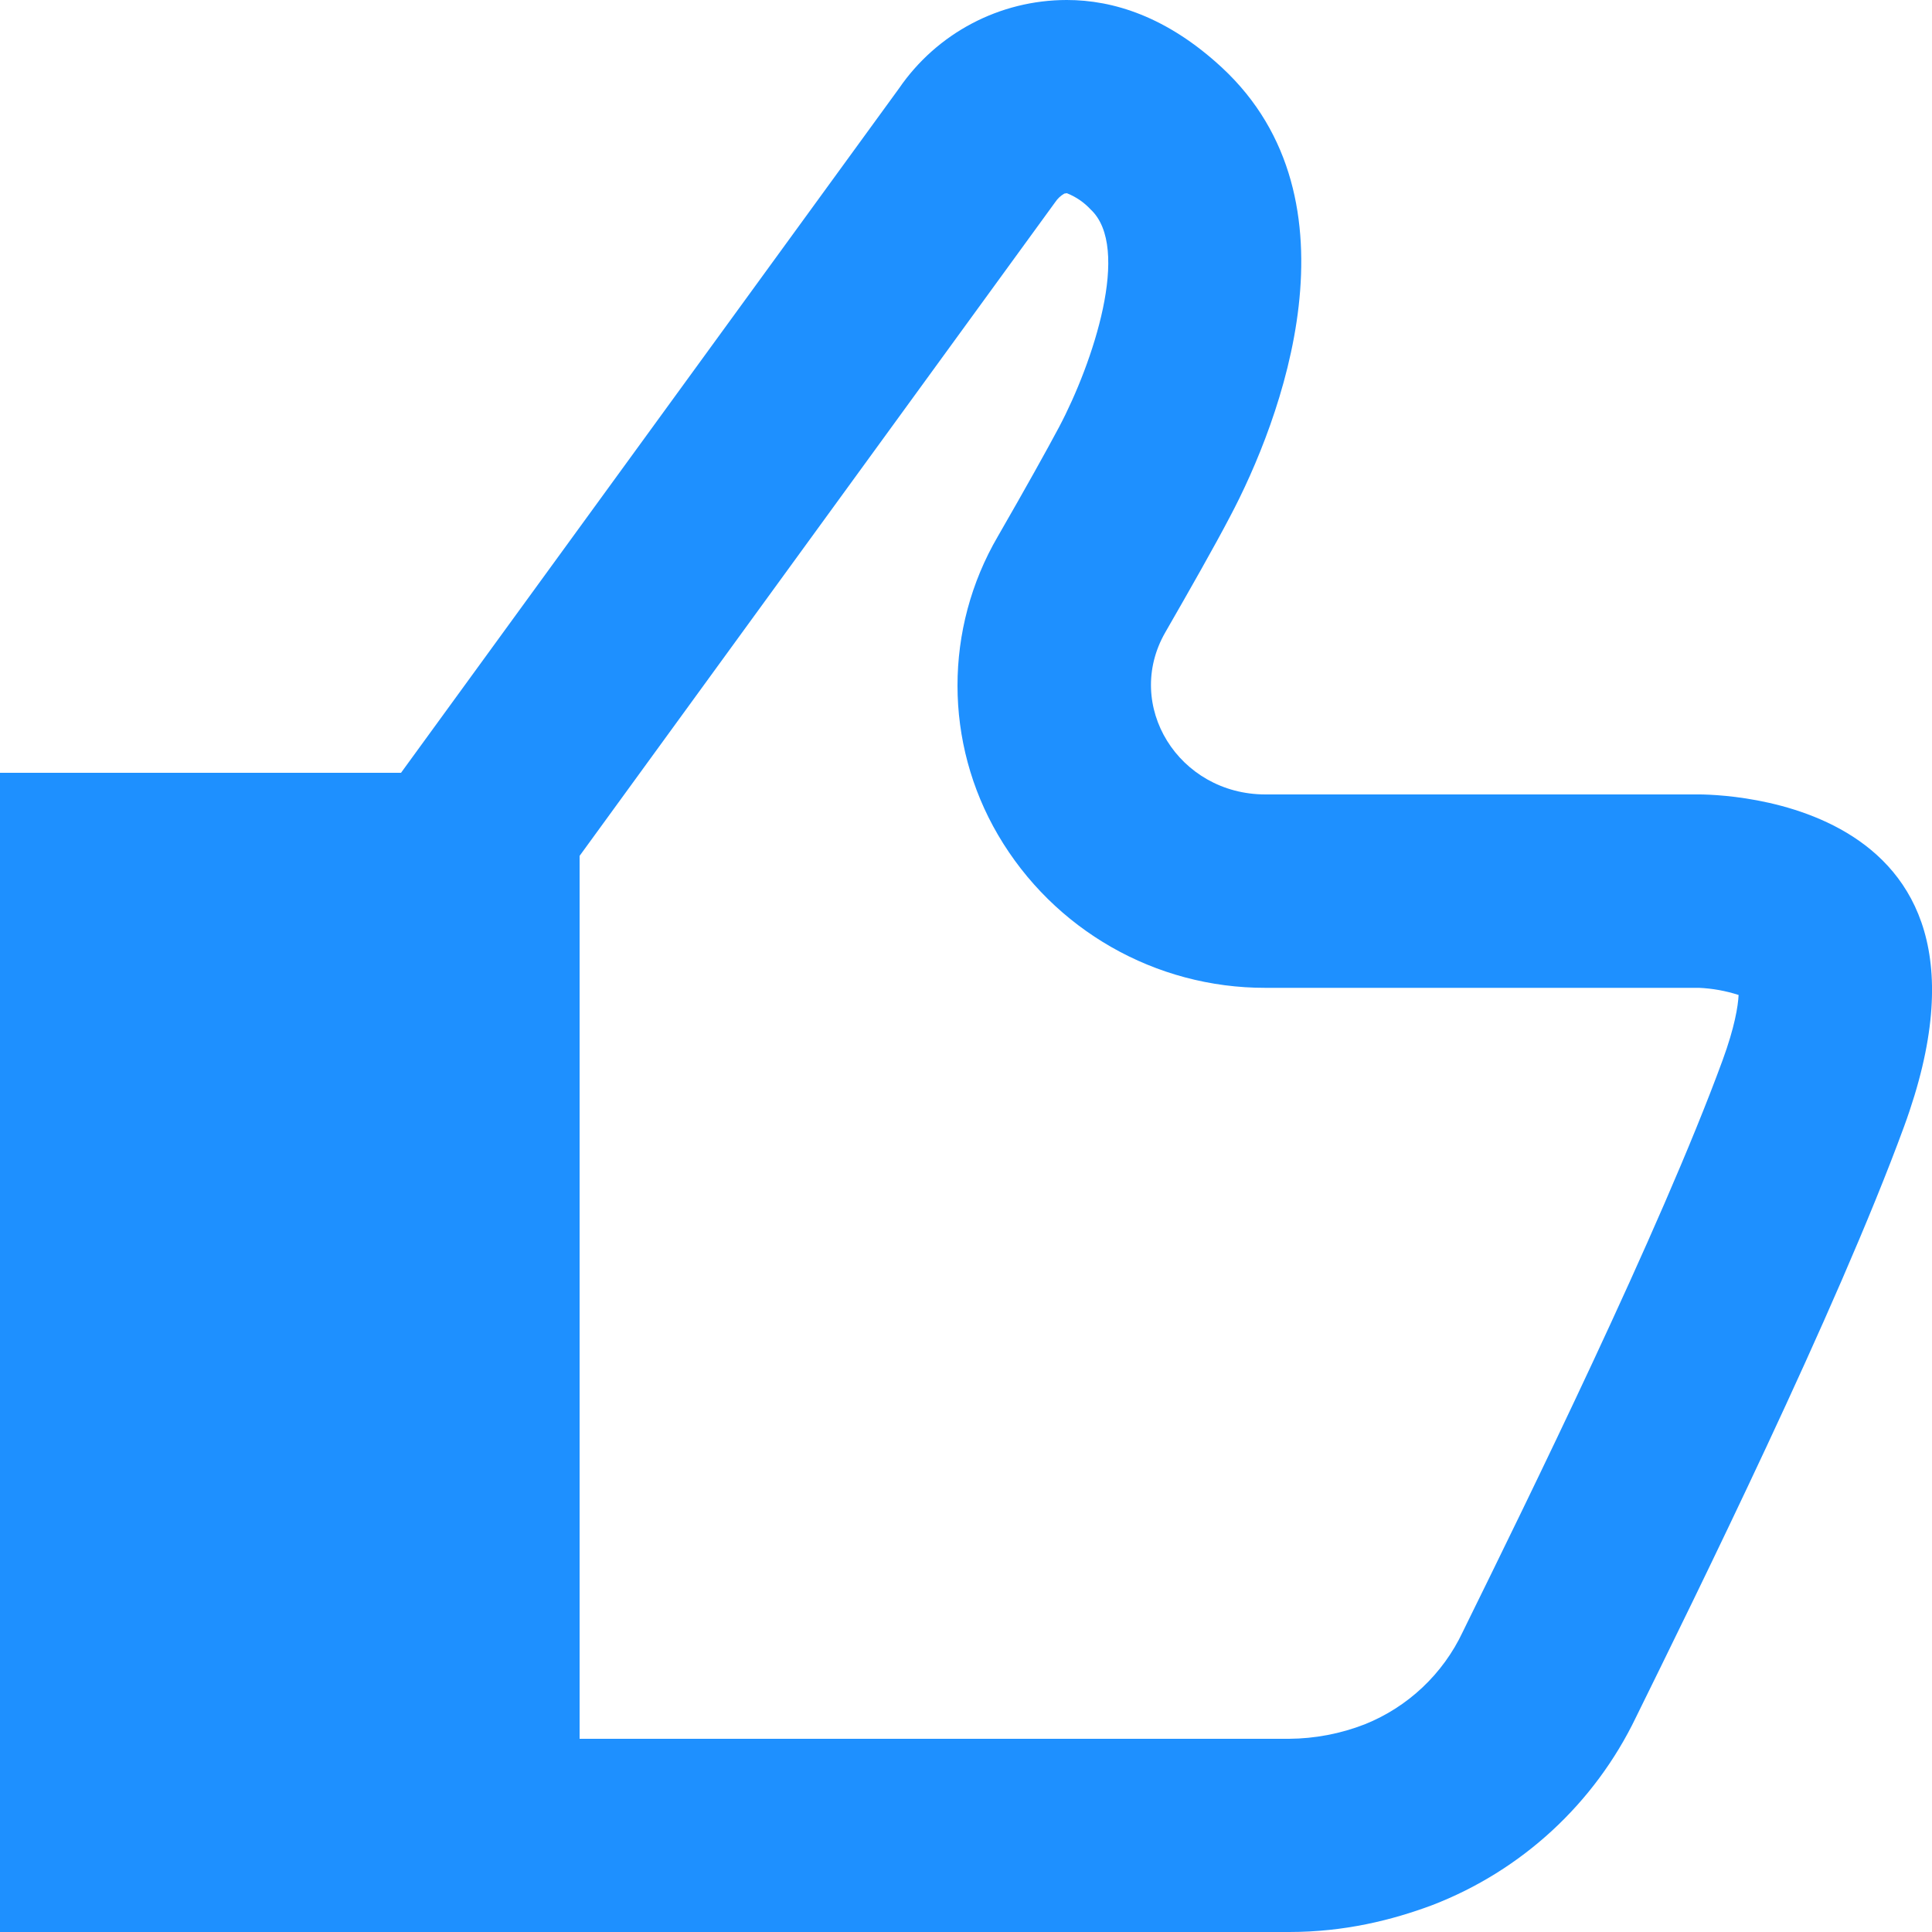
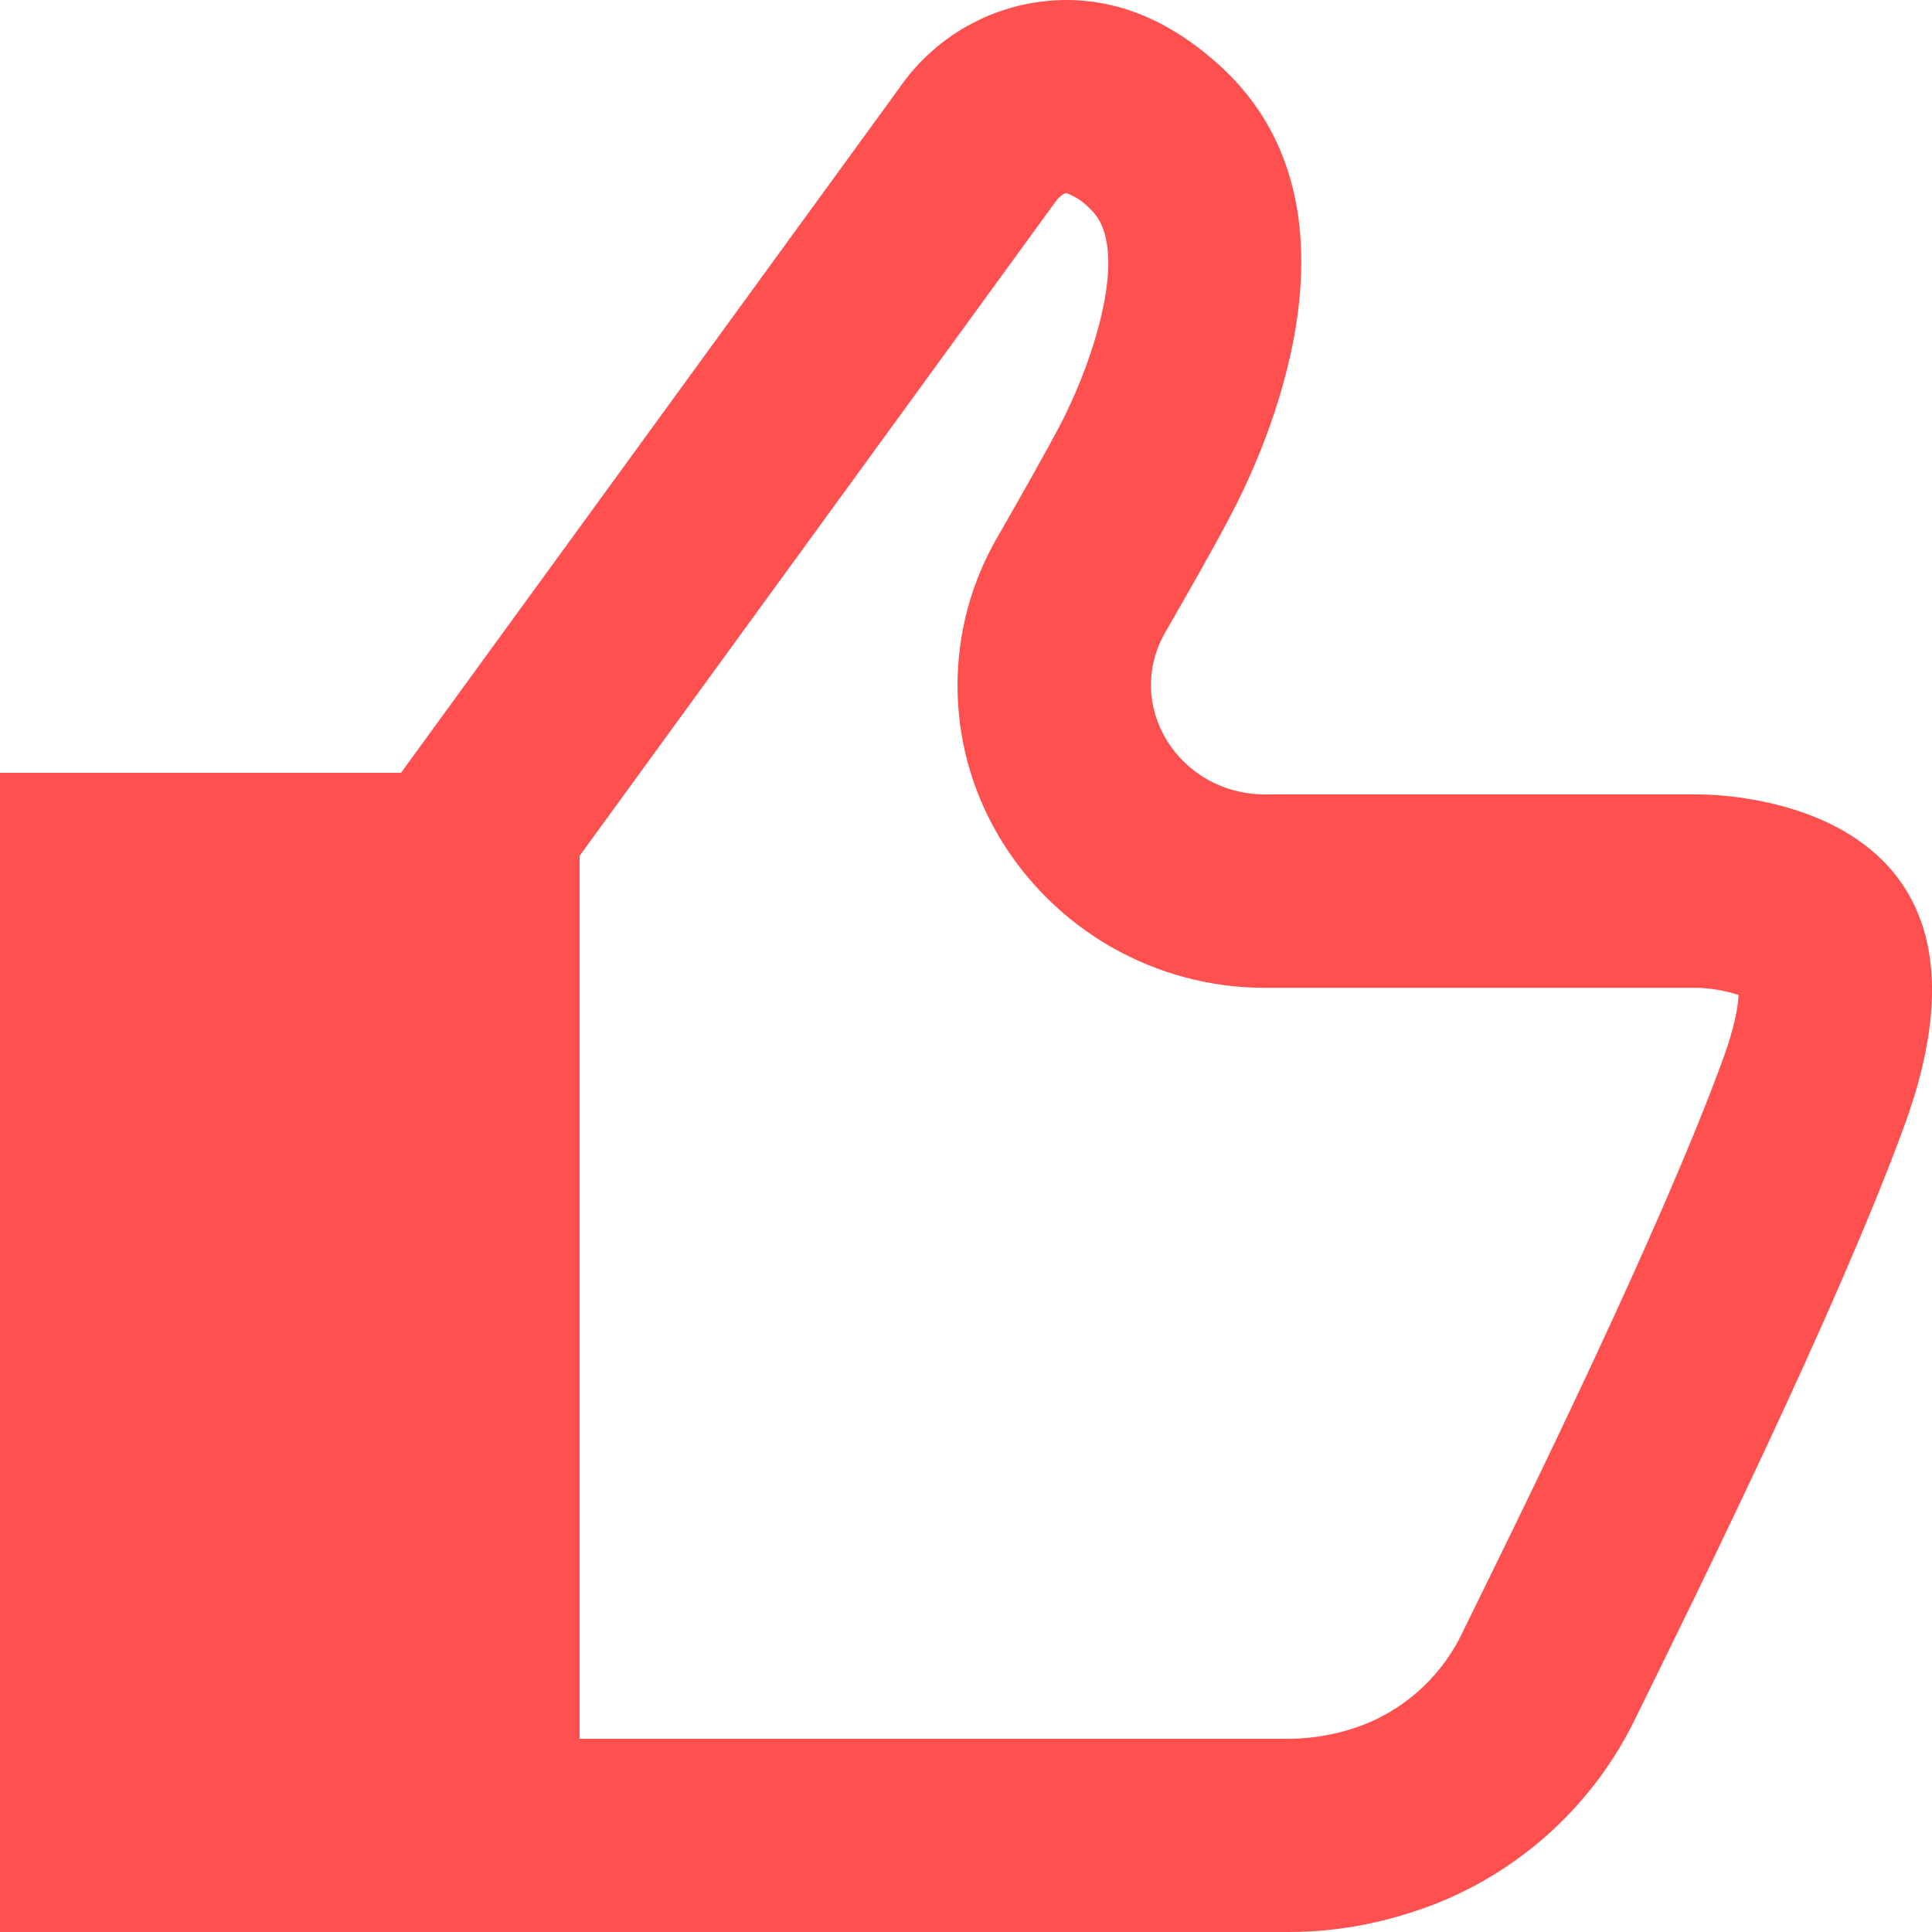
<svg xmlns="http://www.w3.org/2000/svg" width="10" height="10" viewBox="0 0 10 10">
  <g data-name="패스 410" style="stroke-linecap:round;stroke-linejoin:round;fill:none">
    <path d="M25.777 7.112H23.55a.567.567 0 0 1-.519-.838c.13-.226.256-.448.334-.6.265-.5.7-1.64-.04-2.327a1.069 1.069 0 0 0-1.672.107L19 7.1V13h4.672a2.106 2.106 0 0 0 .741-.138 1.945 1.945 0 0 0 1.055-.974c.3-.61 1.039-2.106 1.387-3.056.645-1.764-1.078-1.72-1.078-1.72z" style="stroke:none" transform="translate(-17 -3)" />
-     <path d="m22.522 4-.013.002a.14.14 0 0 0-.047.044L20 7.43v4.57h3.672a1.1 1.1 0 0 0 .392-.075.952.952 0 0 0 .507-.478l.021-.043c.3-.61 1.002-2.037 1.324-2.916.063-.172.08-.28.083-.338a.777.777 0 0 0-.205-.037H23.55a1.6 1.6 0 0 1-1.384-.791 1.531 1.531 0 0 1-.001-1.546c.144-.25.253-.446.317-.566.175-.331.375-.929.163-1.126A.336.336 0 0 0 22.522 4m0-1c.239 0 .517.085.803.35.74.687.305 1.828.04 2.327-.078.149-.204.371-.334.597-.216.377.069.838.519.838h2.227s1.725-.044 1.078 1.72c-.348.95-1.087 2.446-1.387 3.056a1.945 1.945 0 0 1-1.055.973c-.209.078-.455.139-.74.139H19V7.104l2.653-3.646A1.053 1.053 0 0 1 22.521 3z" style="fill:#1e90ff;stroke:none" transform="translate(-17 -3)" />
+     <path d="m22.522 4-.013.002a.14.14 0 0 0-.047.044L20 7.43v4.57h3.672a1.1 1.1 0 0 0 .392-.075.952.952 0 0 0 .507-.478l.021-.043c.3-.61 1.002-2.037 1.324-2.916.063-.172.08-.28.083-.338a.777.777 0 0 0-.205-.037H23.55a1.6 1.6 0 0 1-1.384-.791 1.531 1.531 0 0 1-.001-1.546c.144-.25.253-.446.317-.566.175-.331.375-.929.163-1.126A.336.336 0 0 0 22.522 4m0-1c.239 0 .517.085.803.35.74.687.305 1.828.04 2.327-.078.149-.204.371-.334.597-.216.377.069.838.519.838h2.227s1.725-.044 1.078 1.72c-.348.95-1.087 2.446-1.387 3.056a1.945 1.945 0 0 1-1.055.973c-.209.078-.455.139-.74.139H19V7.104l2.653-3.646A1.053 1.053 0 0 1 22.521 3z" style="fill:#ff5050;stroke:none" transform="translate(-17 -3)" />
  </g>
-   <g data-name="사각형 1533" style="fill:#1e90ff;stroke:#1e90ff;stroke-linecap:round;stroke-linejoin:round">
+   <g data-name="사각형 1533" style="fill:#ff5050;stroke:#ff5050;stroke-linecap:round;stroke-linejoin:round">
    <path style="stroke:none" d="M0 0h3v6H0z" transform="translate(0 4)" />
    <path style="fill:none" d="M.5.5h2v5h-2z" transform="translate(0 4)" />
  </g>
</svg>
